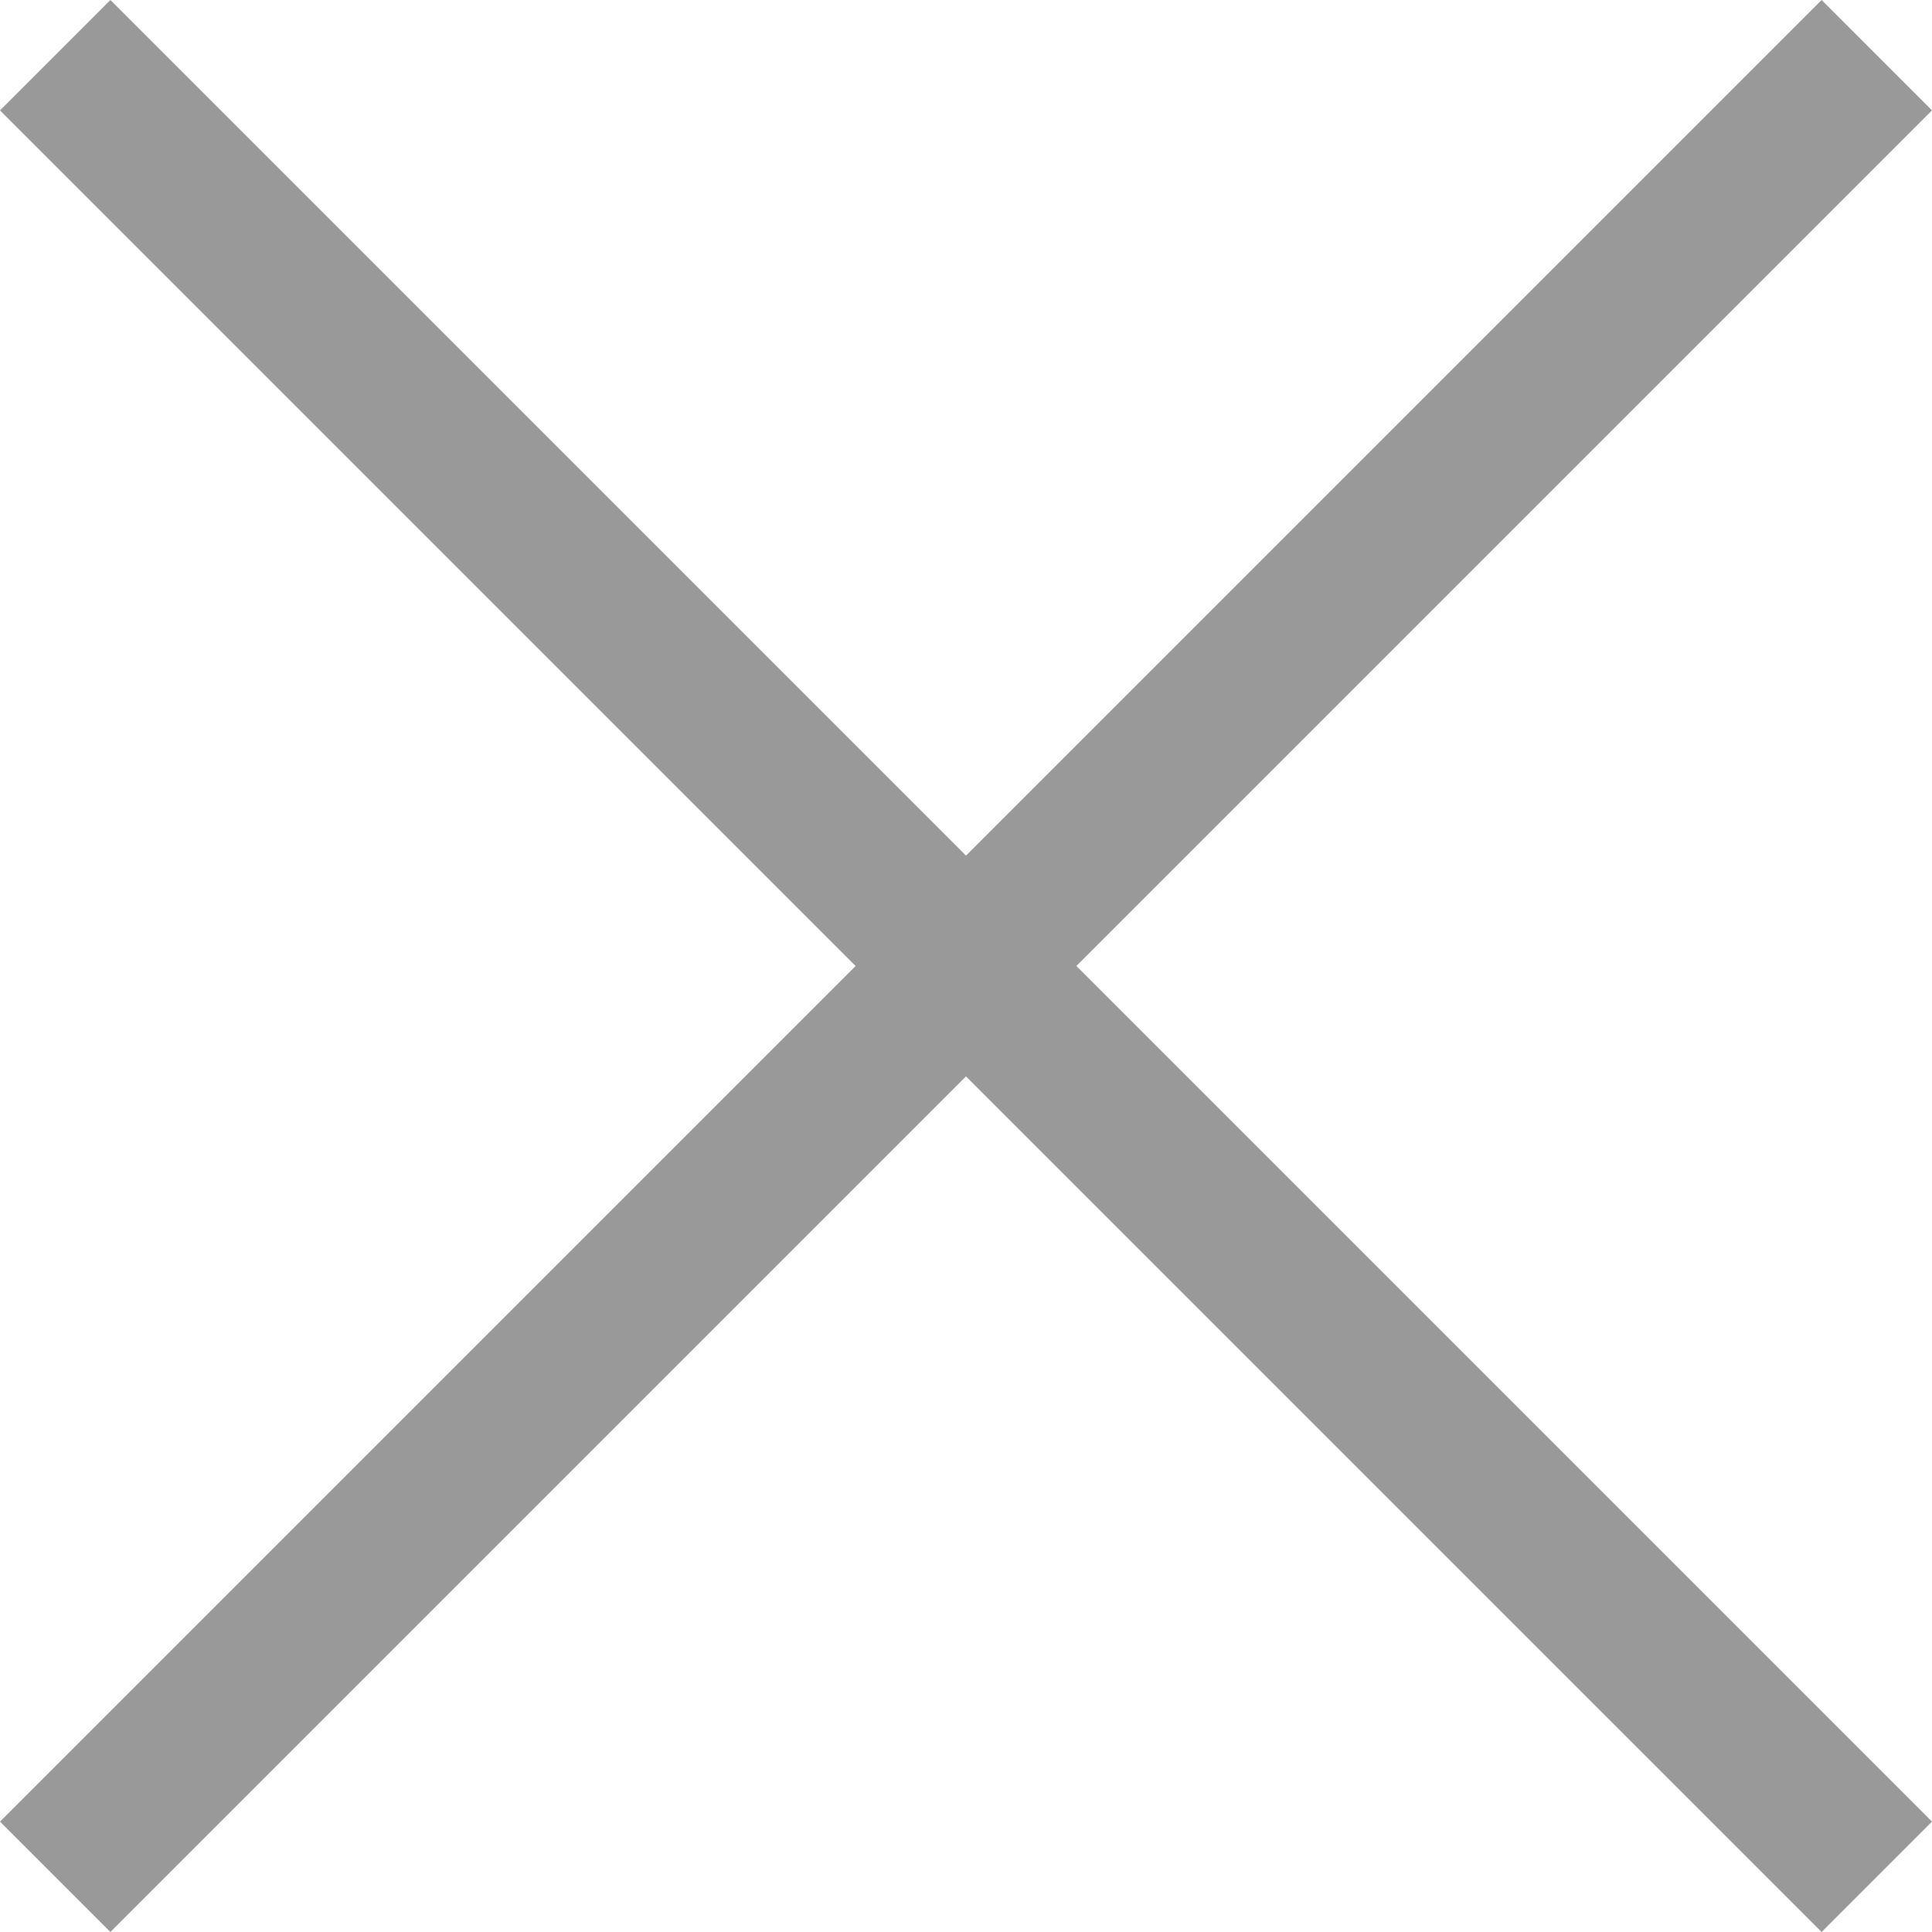
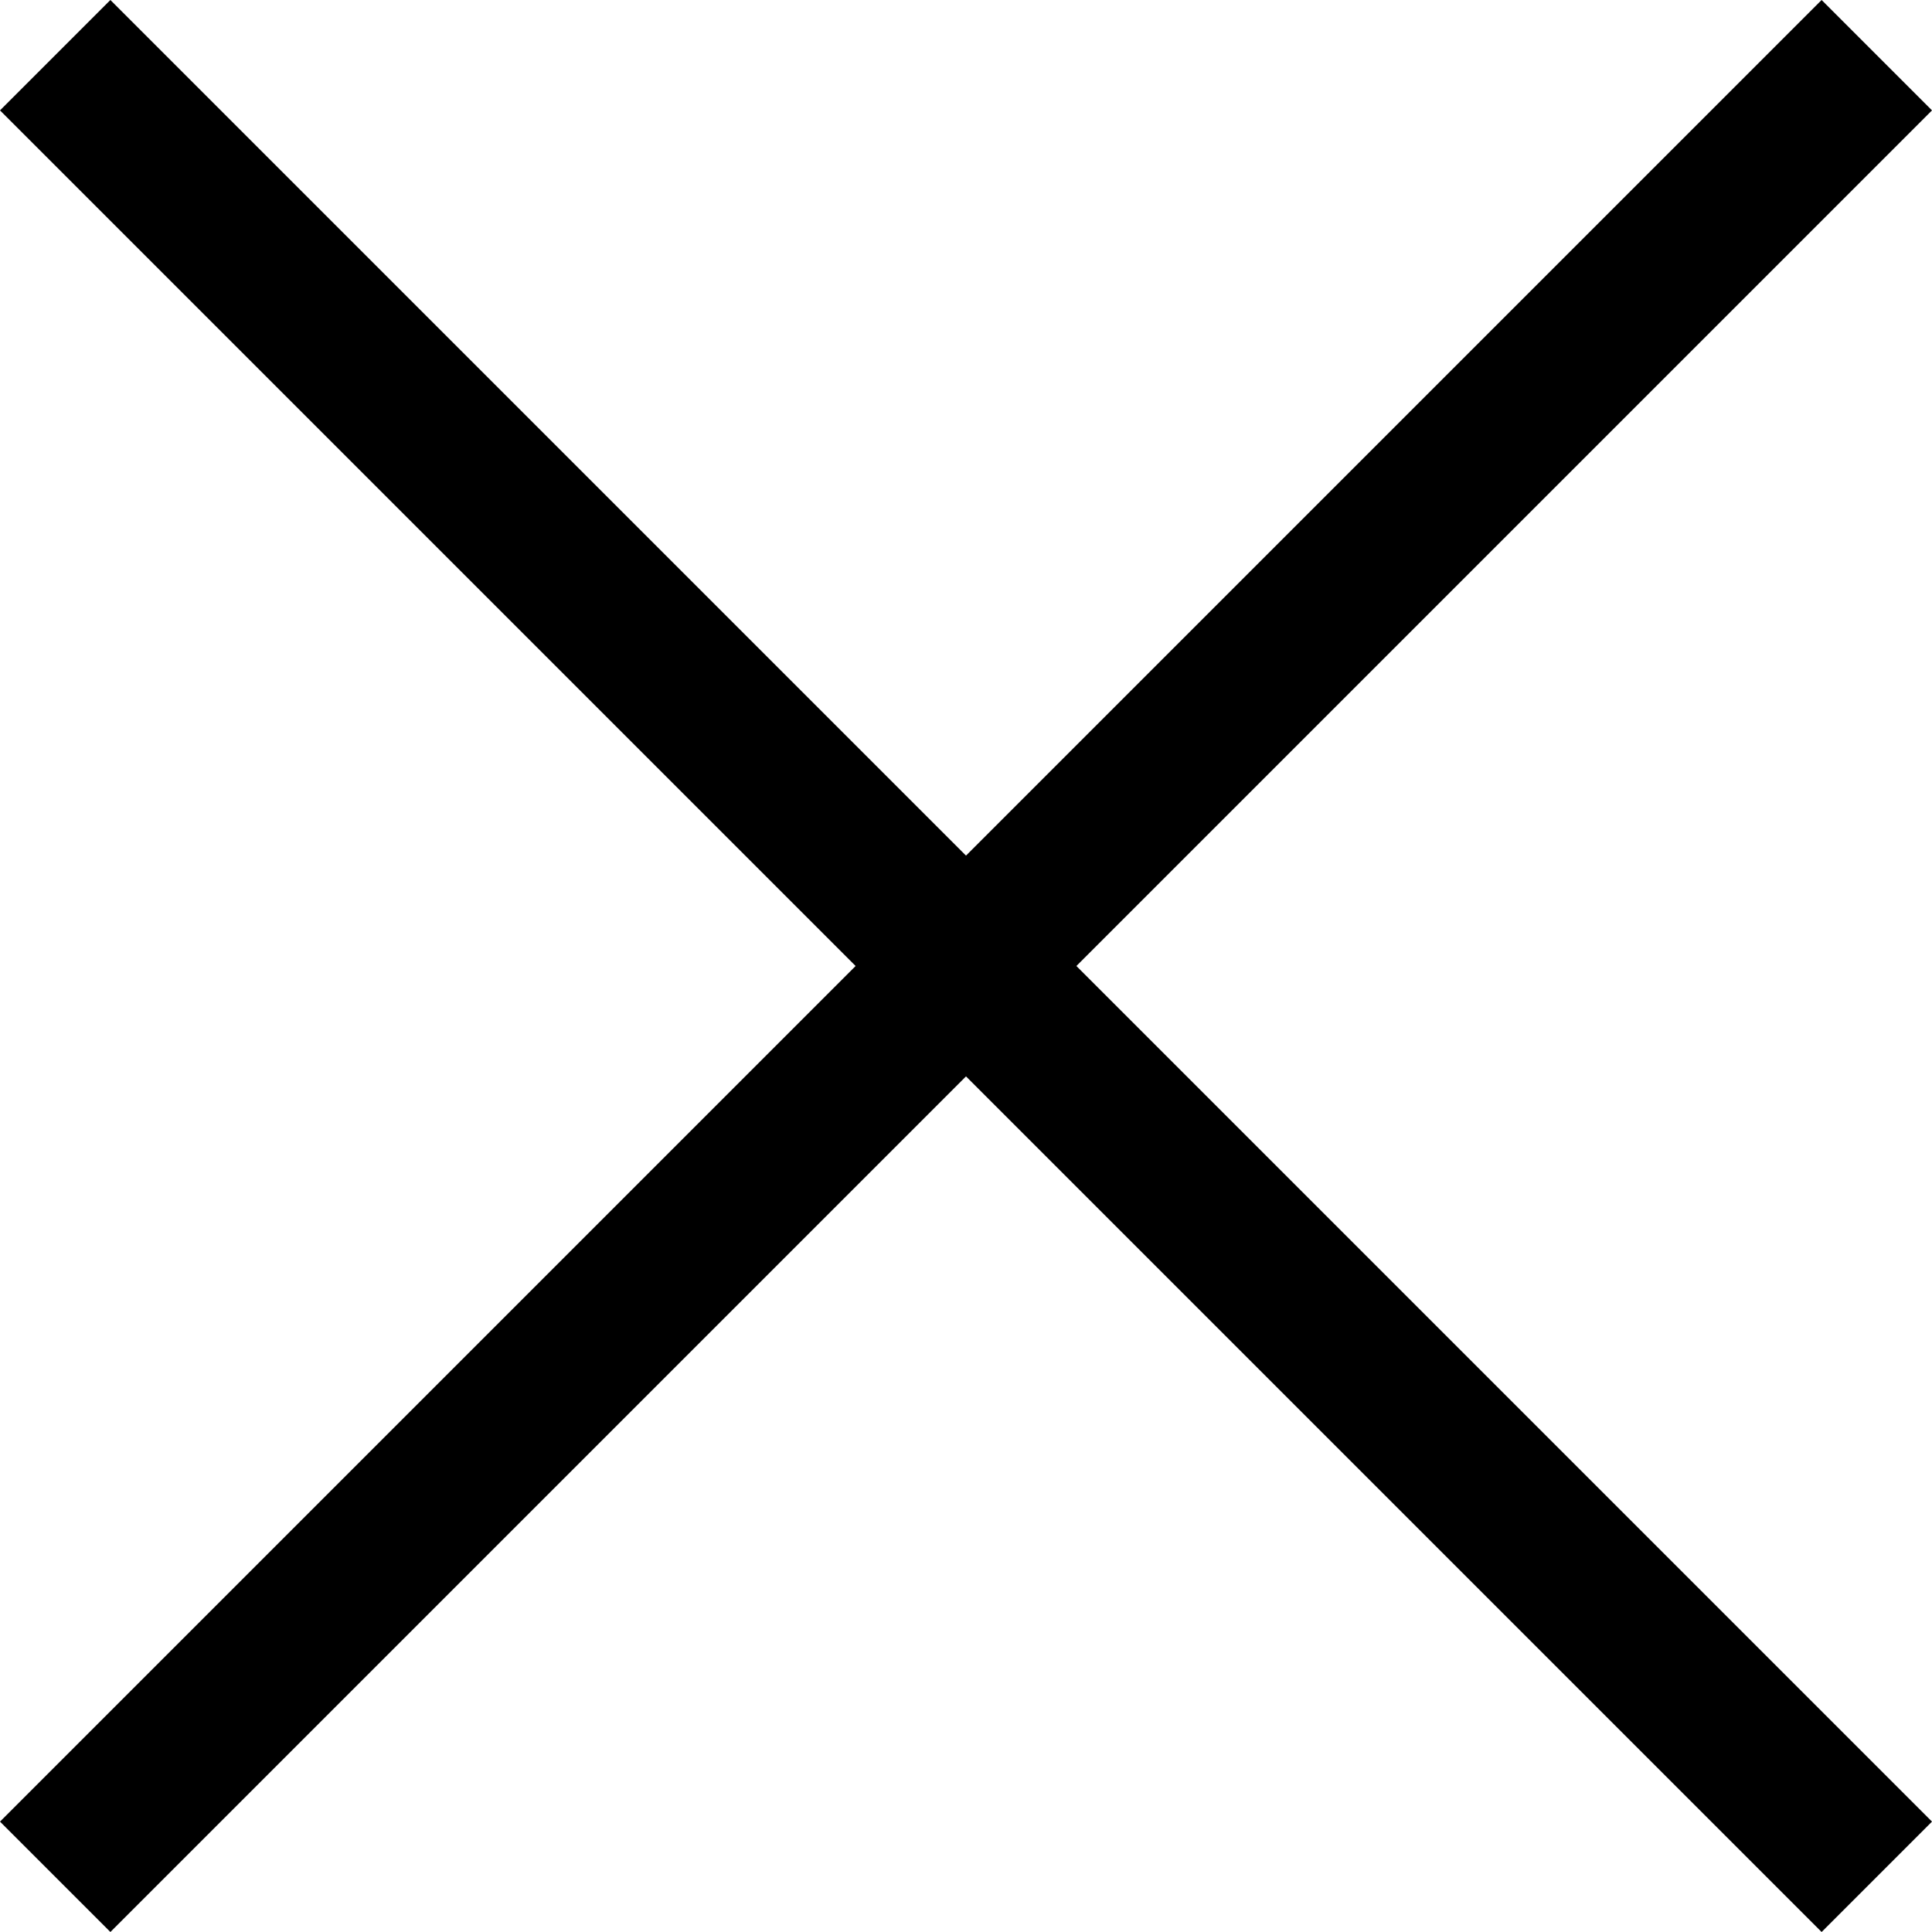
<svg xmlns="http://www.w3.org/2000/svg" version="1.1" id="Layer_1" x="0px" y="0px" viewBox="0 0 371.23 371.23" style="enable-background:new 0 0 371.23 371.23;" xml:space="preserve">
-   <polygon fill="#999999" points="371.23,21.213 350.018,0 185.615,164.402 21.213,0 0,21.213 164.402,185.615 0,350.018 21.213,371.23   185.615,206.828 350.018,371.23 371.23,350.018 206.828,185.615 " />
+   <polygon fill="#000000" points="371.23,21.213 350.018,0 185.615,164.402 21.213,0 0,21.213 164.402,185.615 0,350.018 21.213,371.23   185.615,206.828 350.018,371.23 371.23,350.018 206.828,185.615 " />
  <g>
</g>
  <g>
</g>
  <g>
</g>
  <g>
</g>
  <g>
</g>
  <g>
</g>
  <g>
</g>
  <g>
</g>
  <g>
</g>
  <g>
</g>
  <g>
</g>
  <g>
</g>
  <g>
</g>
  <g>
</g>
  <g>
</g>
</svg>
